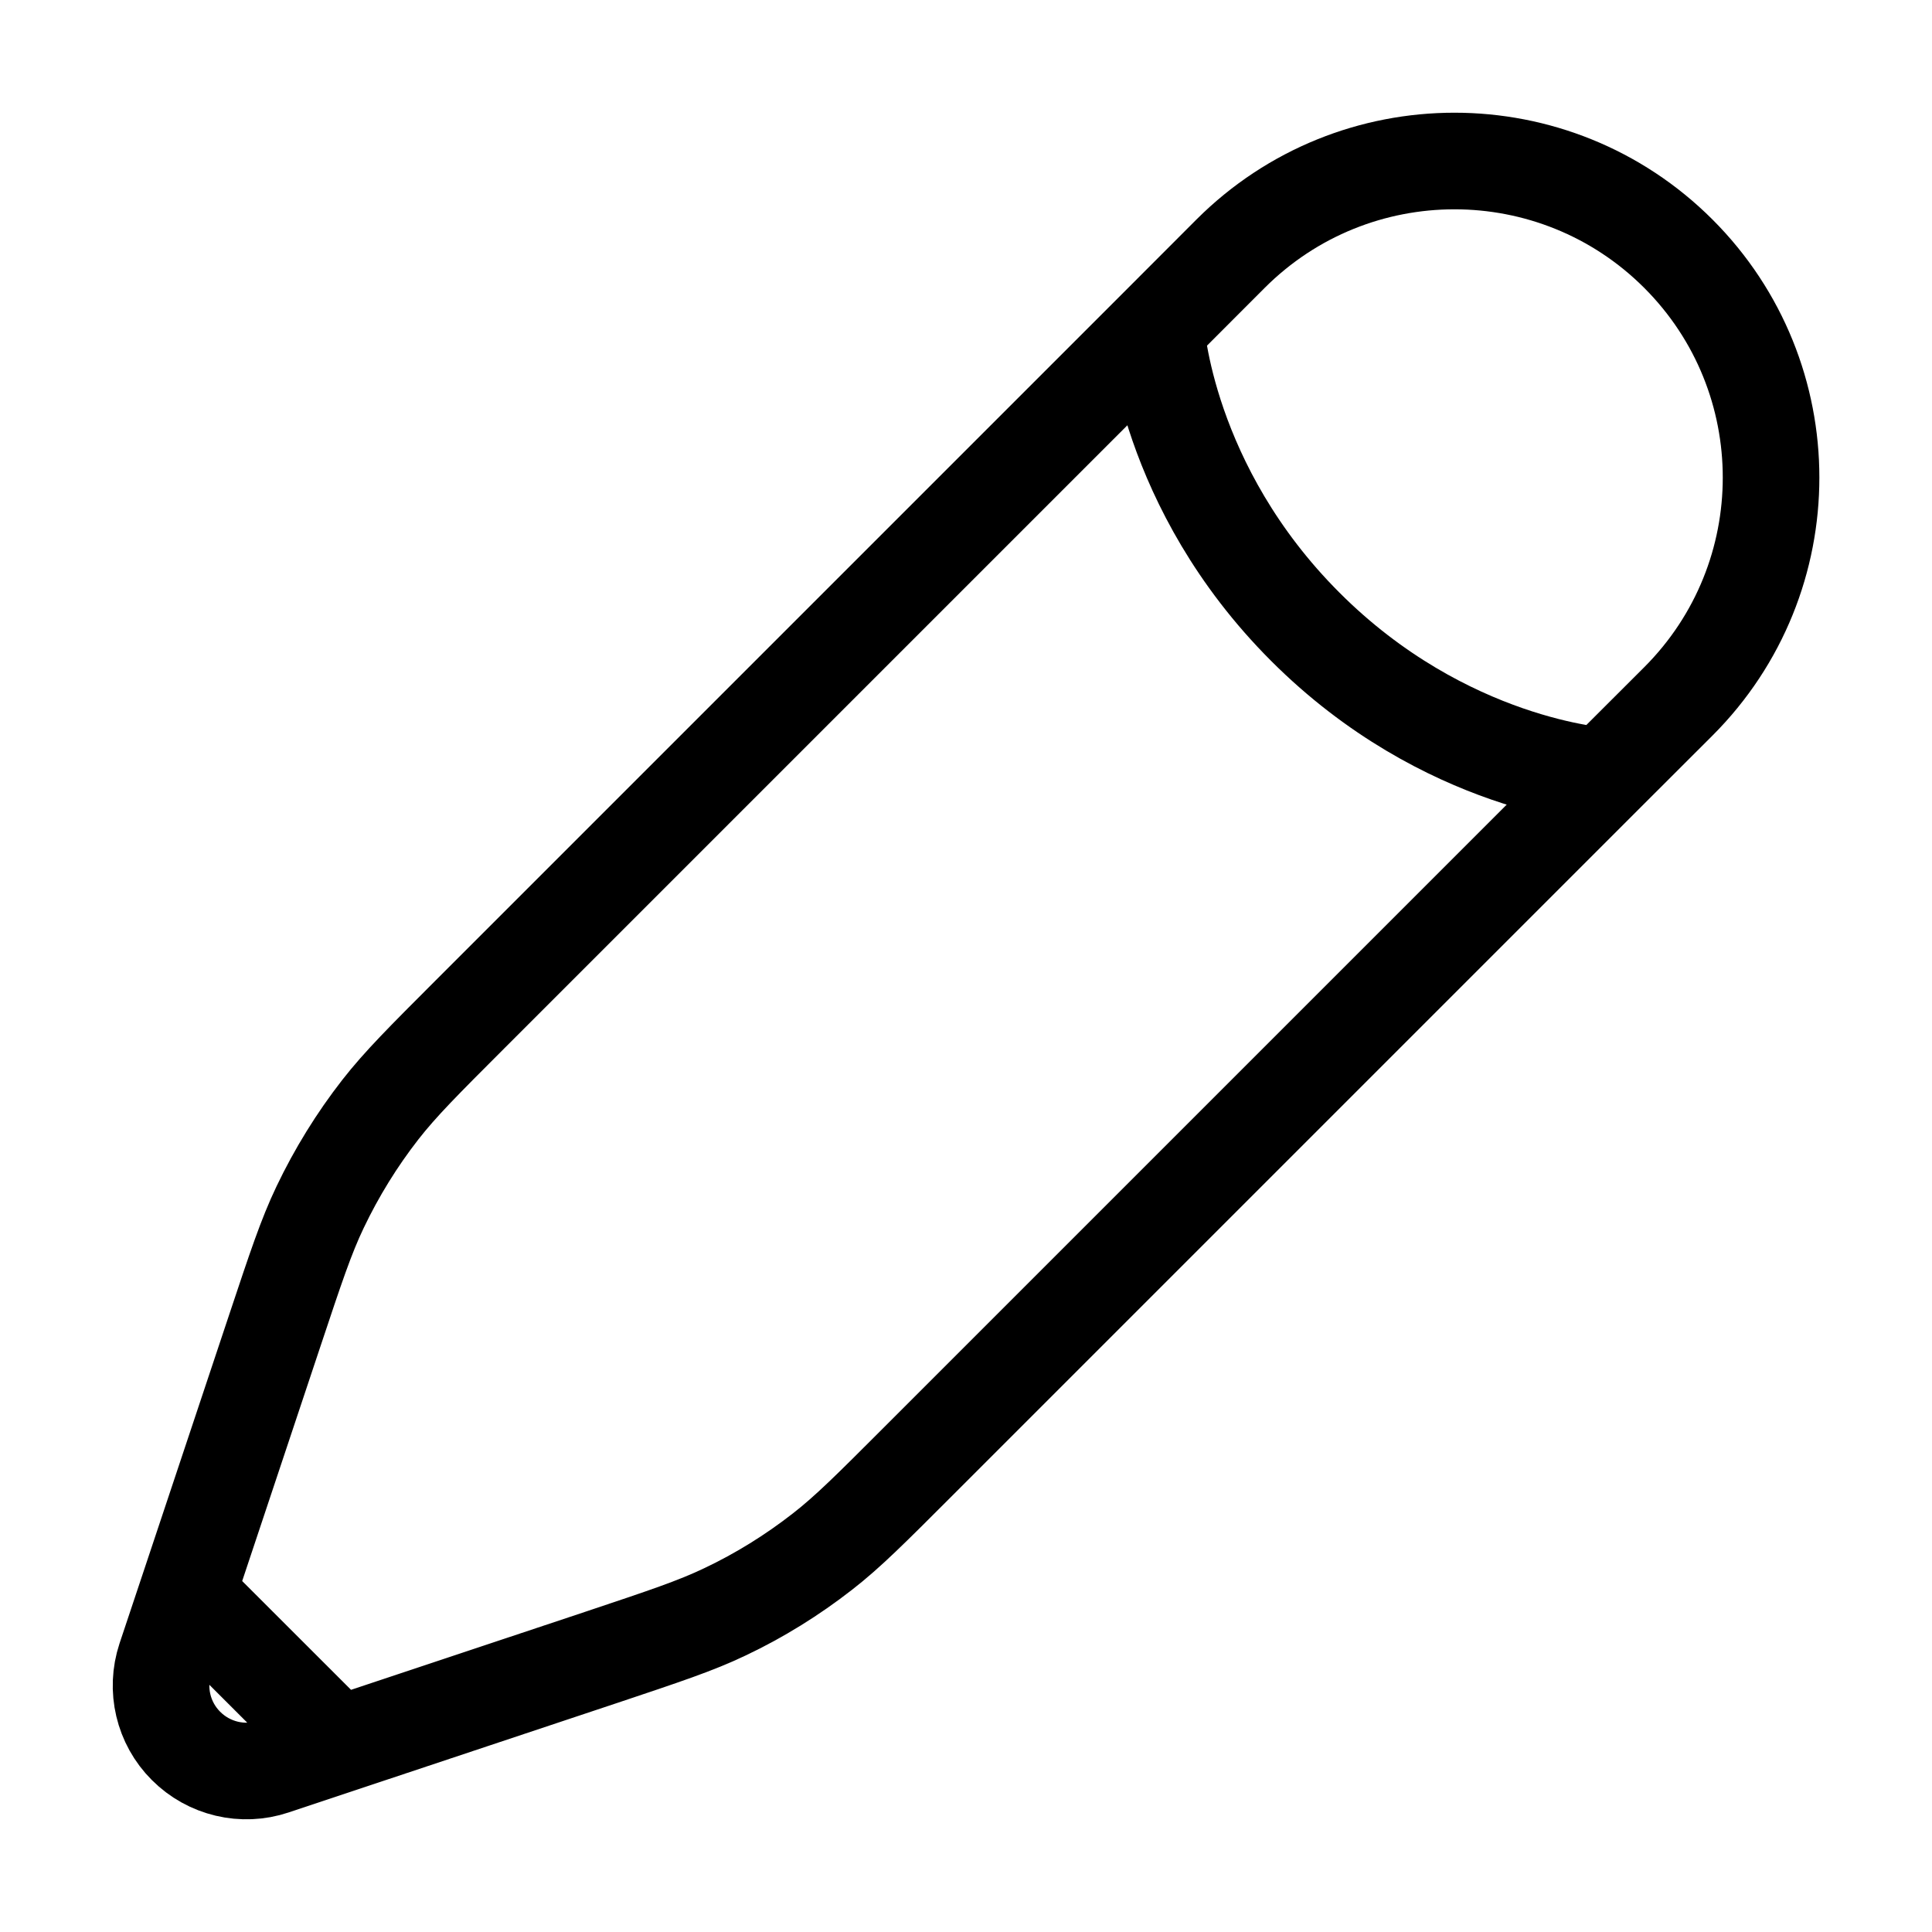
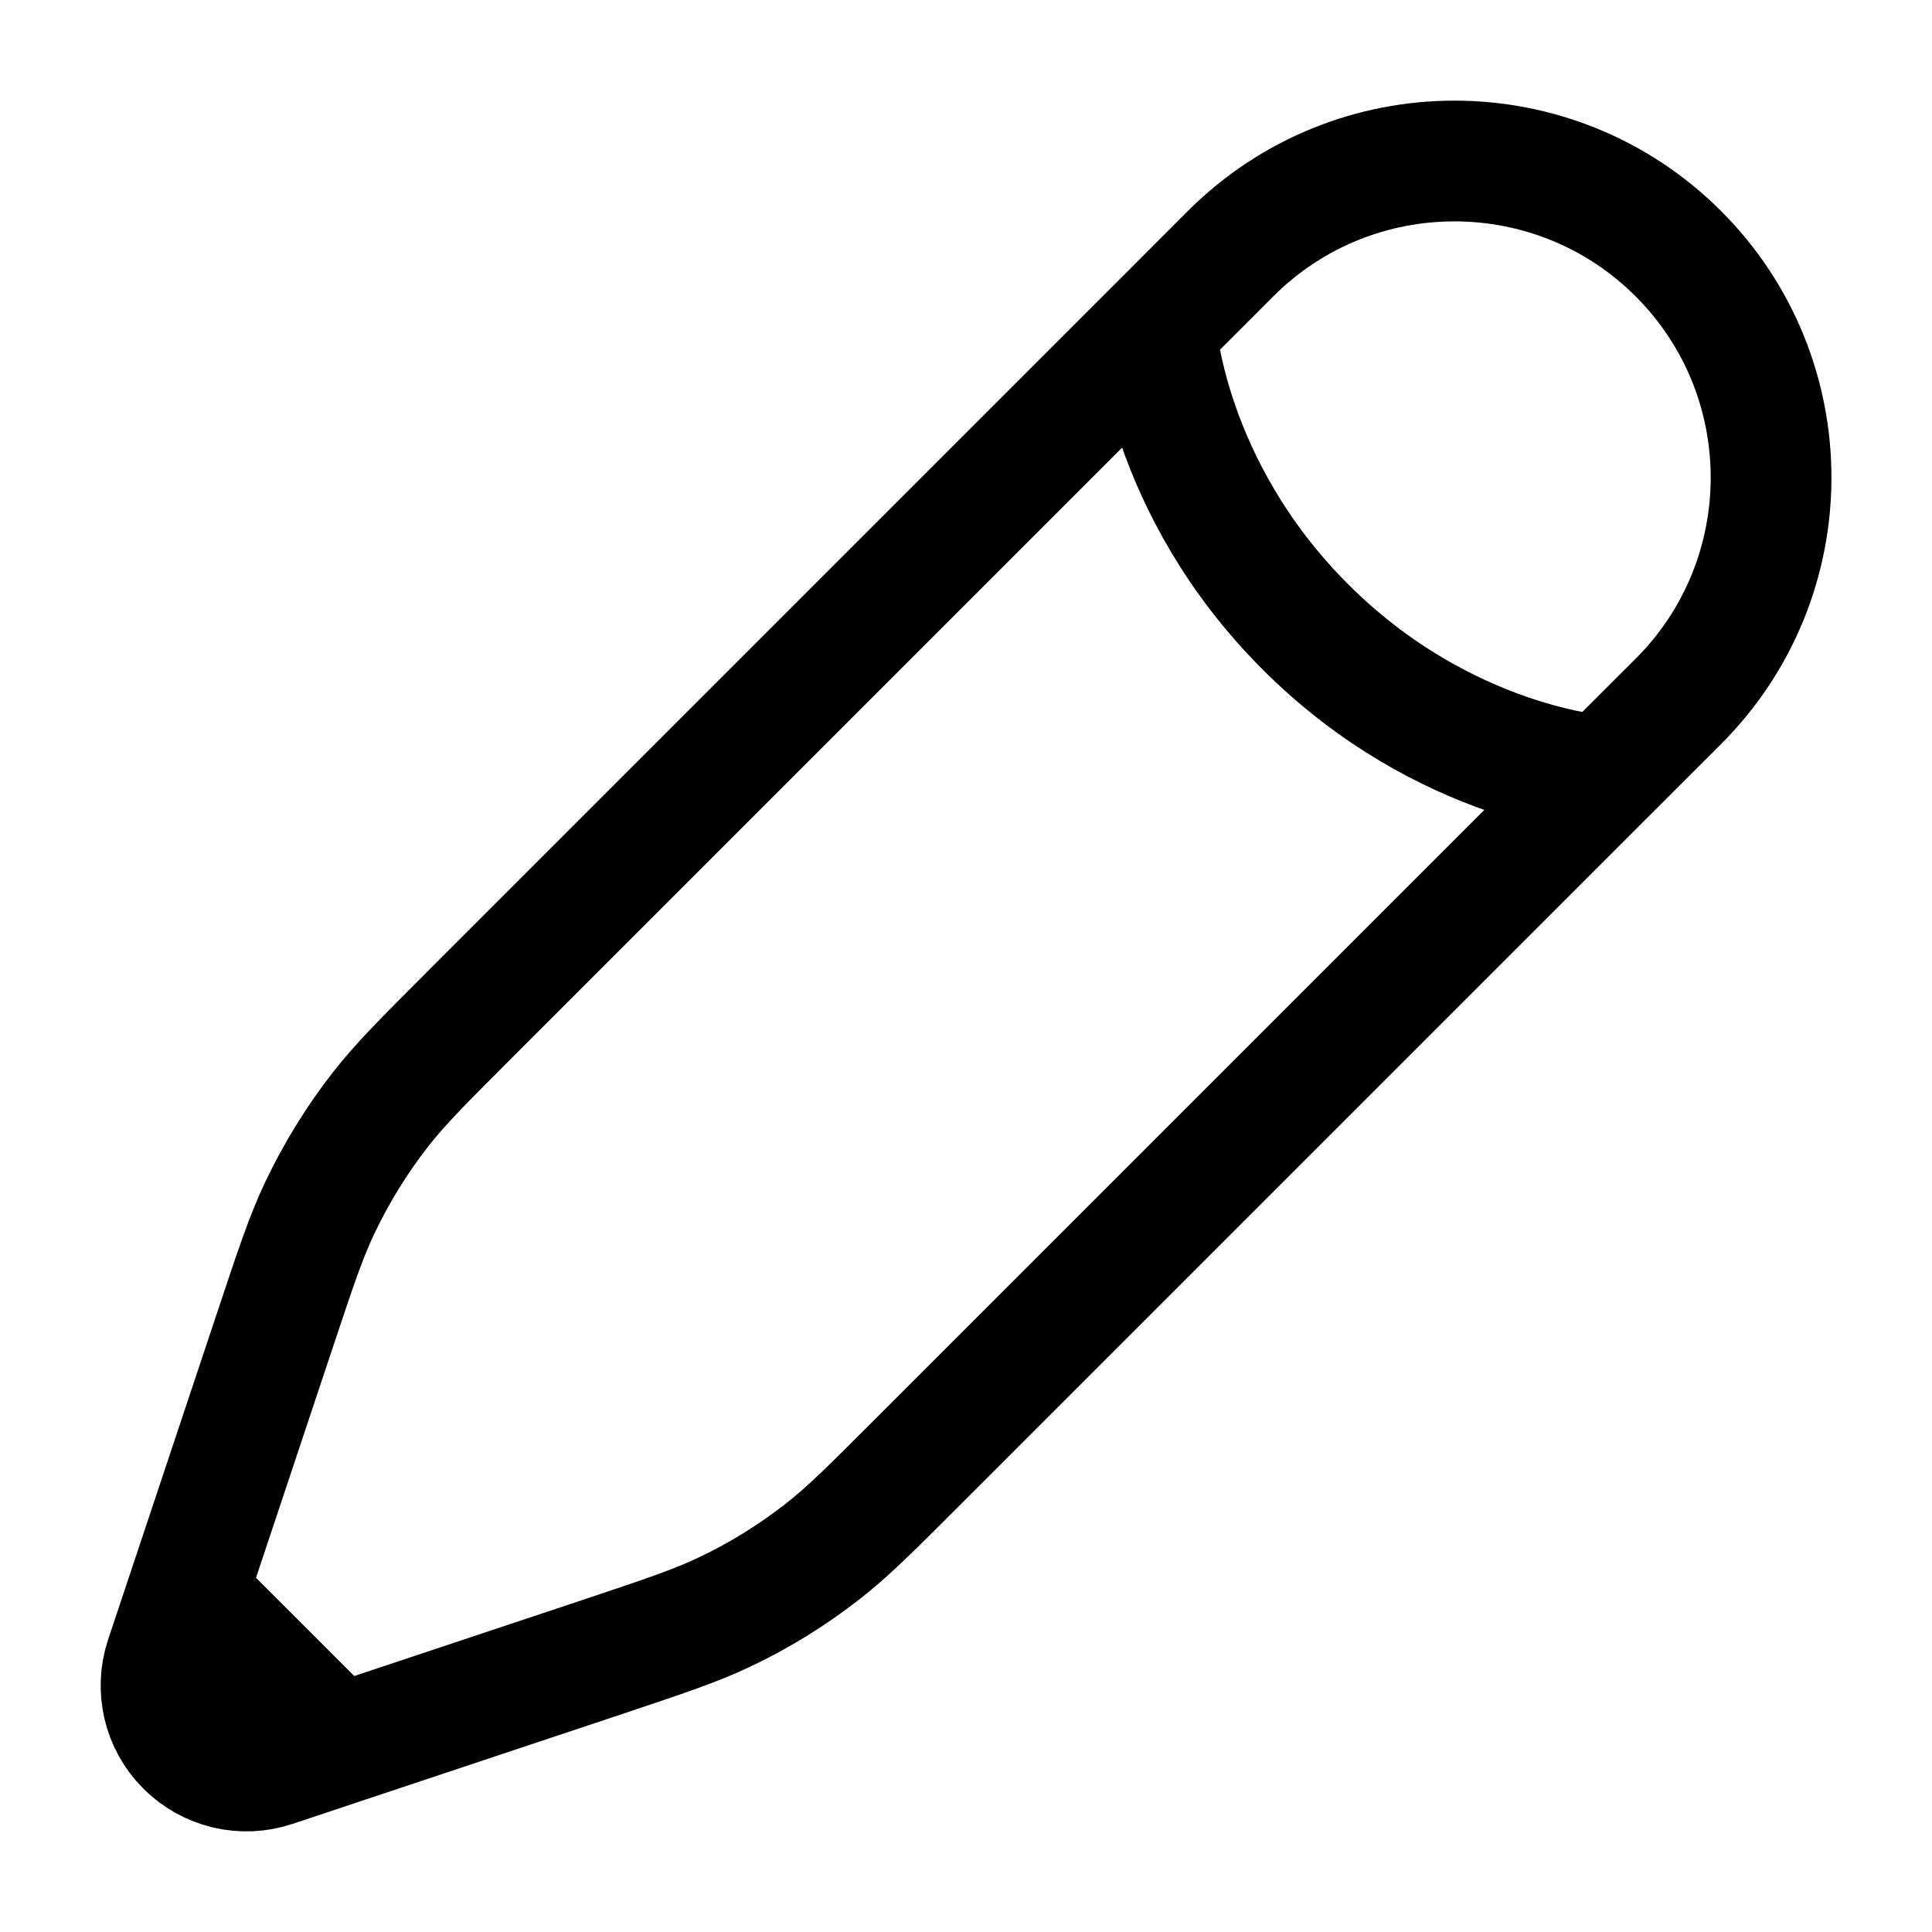
<svg xmlns="http://www.w3.org/2000/svg" width="20" height="20" viewBox="0 0 20 20" fill="none">
-   <path d="M11.967 3.399L12.739 2.626C14.019 1.347 16.094 1.347 17.374 2.626C18.654 3.906 18.654 5.981 17.374 7.261L16.601 8.033M11.967 3.399C11.967 3.399 12.064 5.04 13.512 6.488C14.96 7.937 16.601 8.033 16.601 8.033M11.967 3.399L4.866 10.5C4.385 10.981 4.145 11.221 3.938 11.486C3.694 11.799 3.485 12.138 3.314 12.496C3.169 12.799 3.062 13.122 2.847 13.767L1.935 16.502M16.601 8.033L9.5 15.134C9.019 15.615 8.779 15.856 8.514 16.062C8.201 16.306 7.863 16.516 7.504 16.686C7.201 16.831 6.878 16.938 6.233 17.154L3.499 18.065M3.499 18.065L2.83 18.288C2.513 18.394 2.163 18.311 1.926 18.074C1.689 17.838 1.607 17.488 1.712 17.17L1.935 16.502M3.499 18.065L1.935 16.502" stroke="currentColor" />
+   <path d="M11.967 3.399L12.739 2.626C14.019 1.347 16.094 1.347 17.374 2.626C18.654 3.906 18.654 5.981 17.374 7.261L16.601 8.033M11.967 3.399C11.967 3.399 12.064 5.04 13.512 6.488C14.96 7.937 16.601 8.033 16.601 8.033M11.967 3.399L4.866 10.5C4.385 10.981 4.145 11.221 3.938 11.486C3.694 11.799 3.485 12.138 3.314 12.496C3.169 12.799 3.062 13.122 2.847 13.767L1.935 16.502M16.601 8.033L9.5 15.134C9.019 15.615 8.779 15.856 8.514 16.062C8.201 16.306 7.863 16.516 7.504 16.686C7.201 16.831 6.878 16.938 6.233 17.154L3.499 18.065M3.499 18.065L2.83 18.288C2.513 18.394 2.163 18.311 1.926 18.074C1.689 17.838 1.607 17.488 1.712 17.17L1.935 16.502M3.499 18.065L1.935 16.502" stroke="currentColor" stroke-width="1.25" />
</svg>
